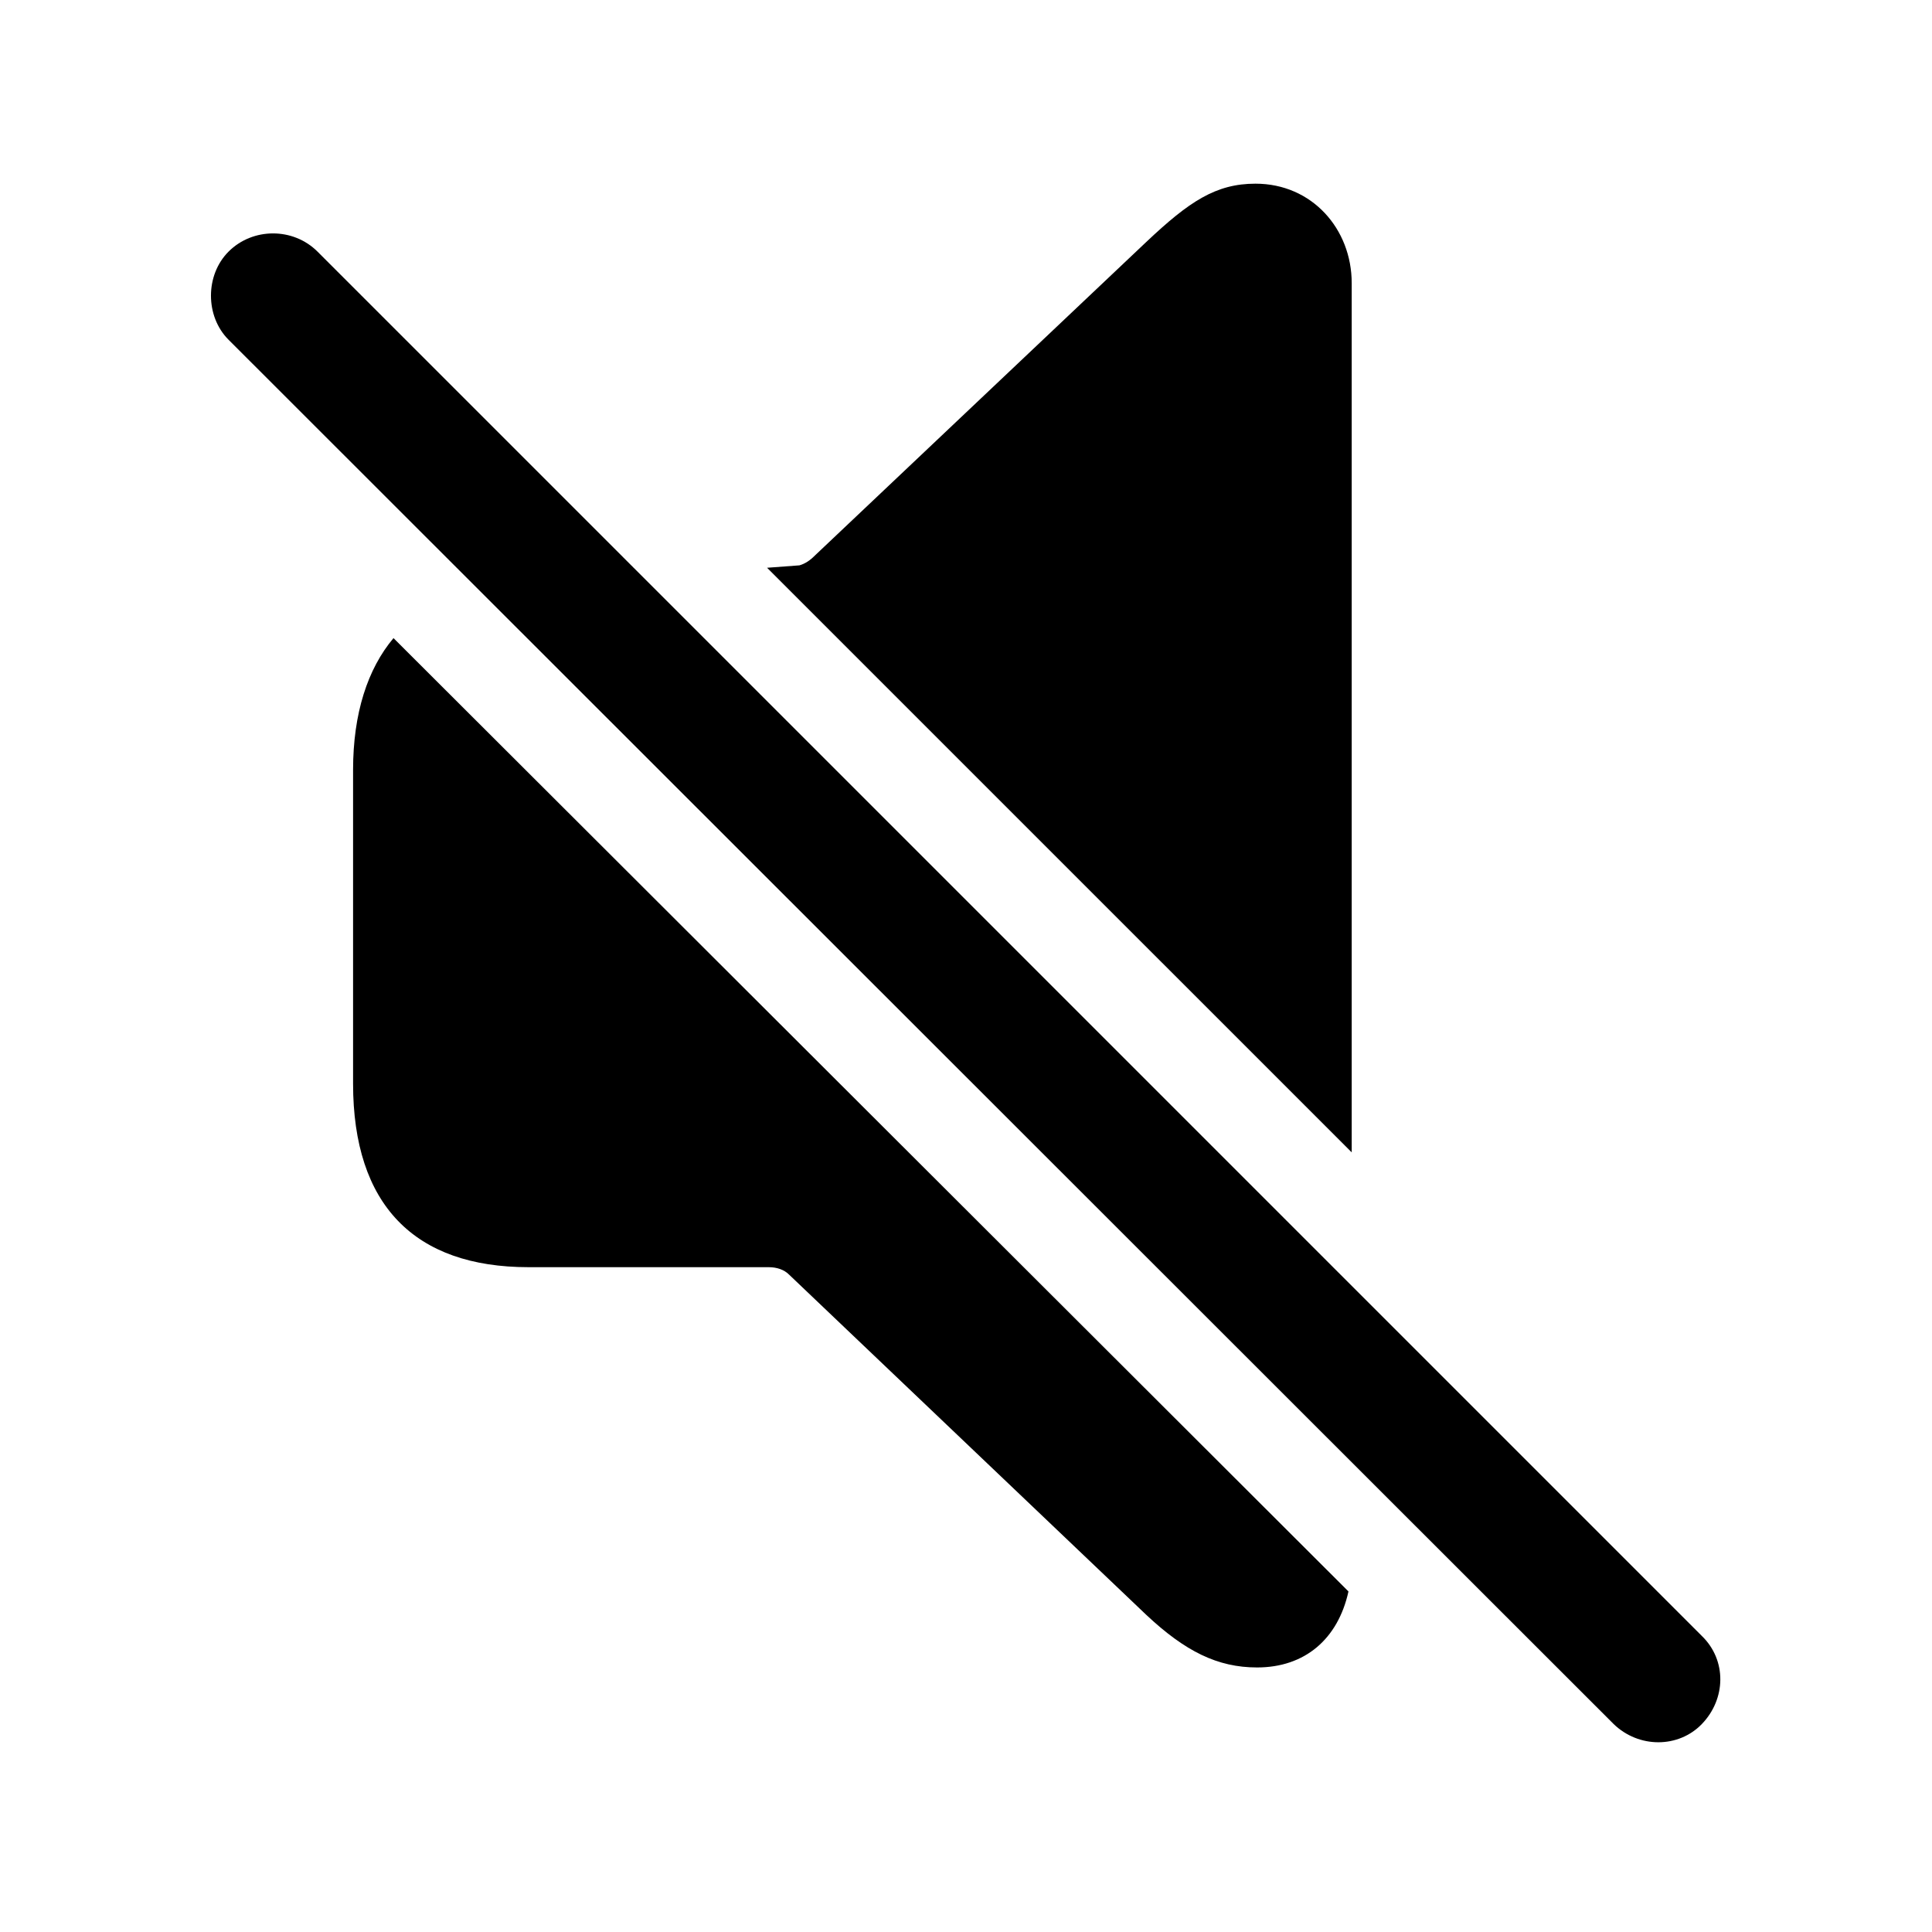
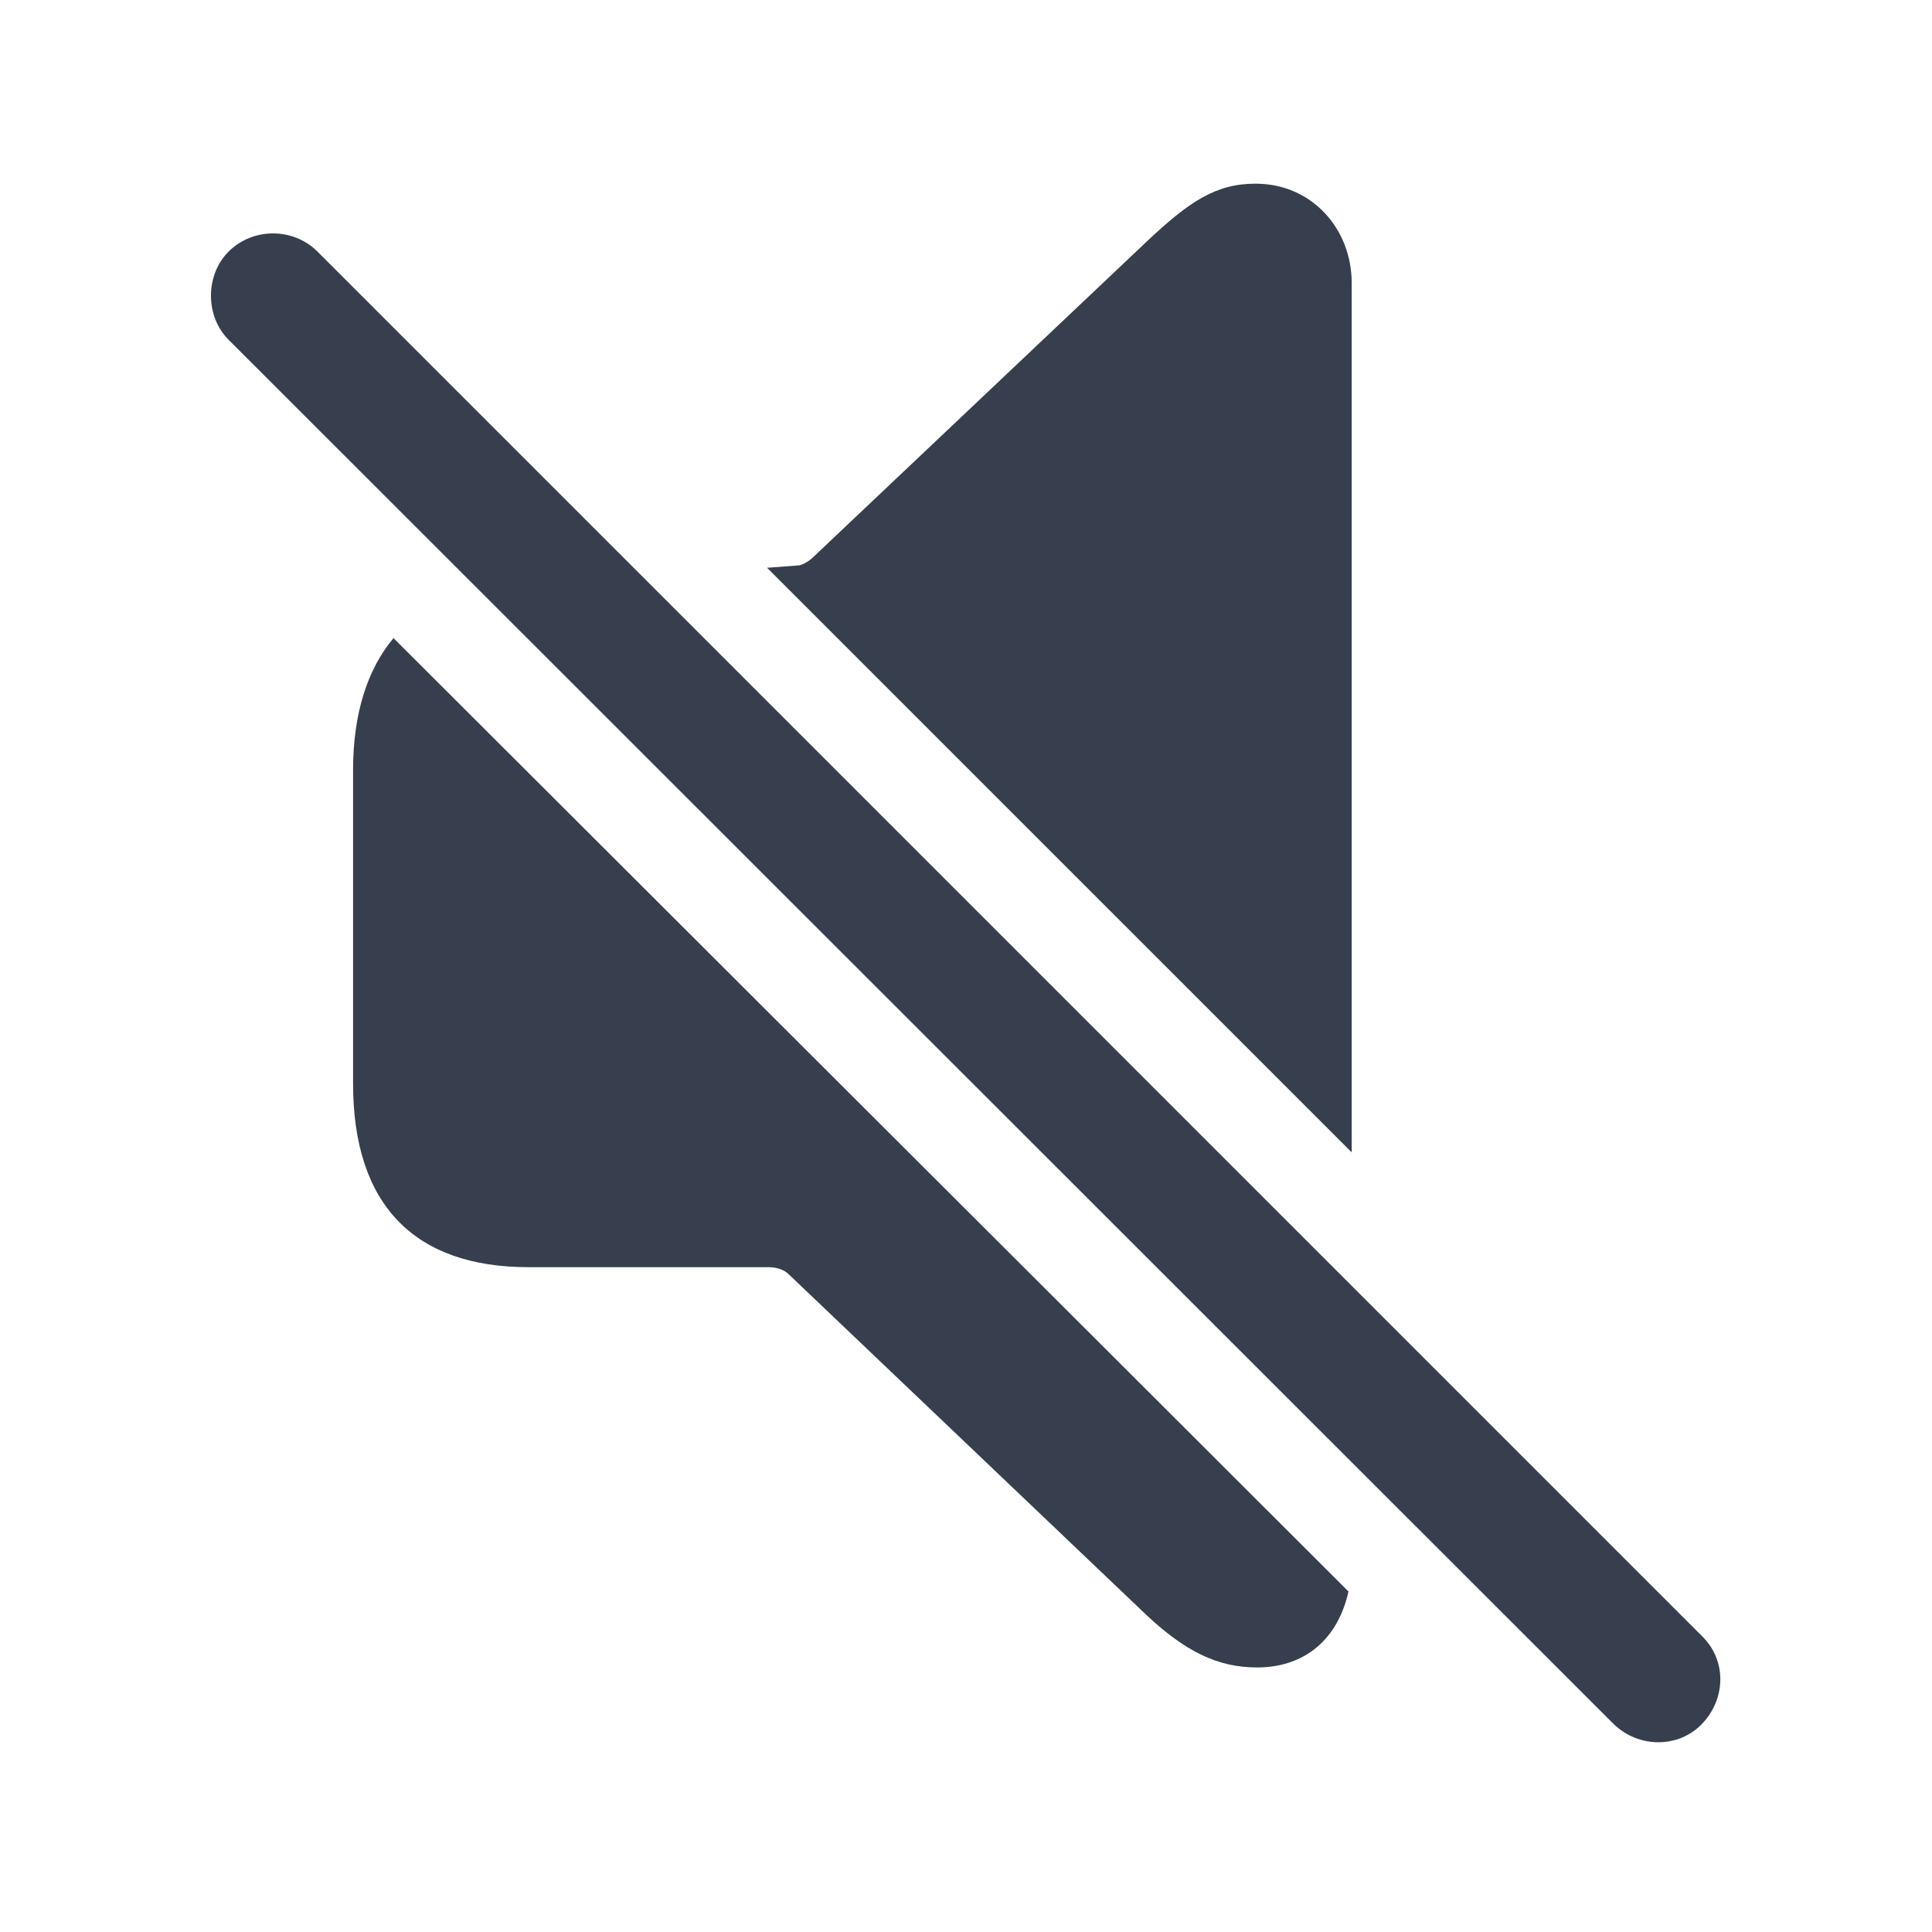
- <svg xmlns="http://www.w3.org/2000/svg" fill="#000000" width="120px" height="120px" viewBox="0 0 56 56">
+ <svg fill="#373F4E" width="120px" height="120px" viewBox="0 0 56 56">
  <path d="M 39.18 33.402 L 39.18 8.207 C 39.18 6.637 38.031 5.324 36.391 5.324 C 35.242 5.324 34.469 5.84 33.227 7.012 L 23.617 16.105 C 23.477 16.246 23.336 16.34 23.172 16.387 L 22.234 16.457 Z M 46.773 49.973 C 47.5 50.676 48.648 50.676 49.328 49.973 C 50.031 49.246 50.055 48.121 49.328 47.418 L 9.203 7.293 C 8.5 6.59 7.328 6.59 6.625 7.293 C 5.945 7.973 5.945 9.168 6.625 9.848 Z M 36.437 48.332 C 37.82 48.332 38.781 47.512 39.086 46.129 L 11.406 18.496 C 10.656 19.387 10.234 20.676 10.234 22.316 L 10.234 31.41 C 10.234 34.926 12.015 36.73 15.32 36.73 L 22.281 36.73 C 22.515 36.73 22.727 36.801 22.867 36.941 L 33.227 46.809 C 34.352 47.863 35.289 48.332 36.437 48.332 Z" />
</svg>
